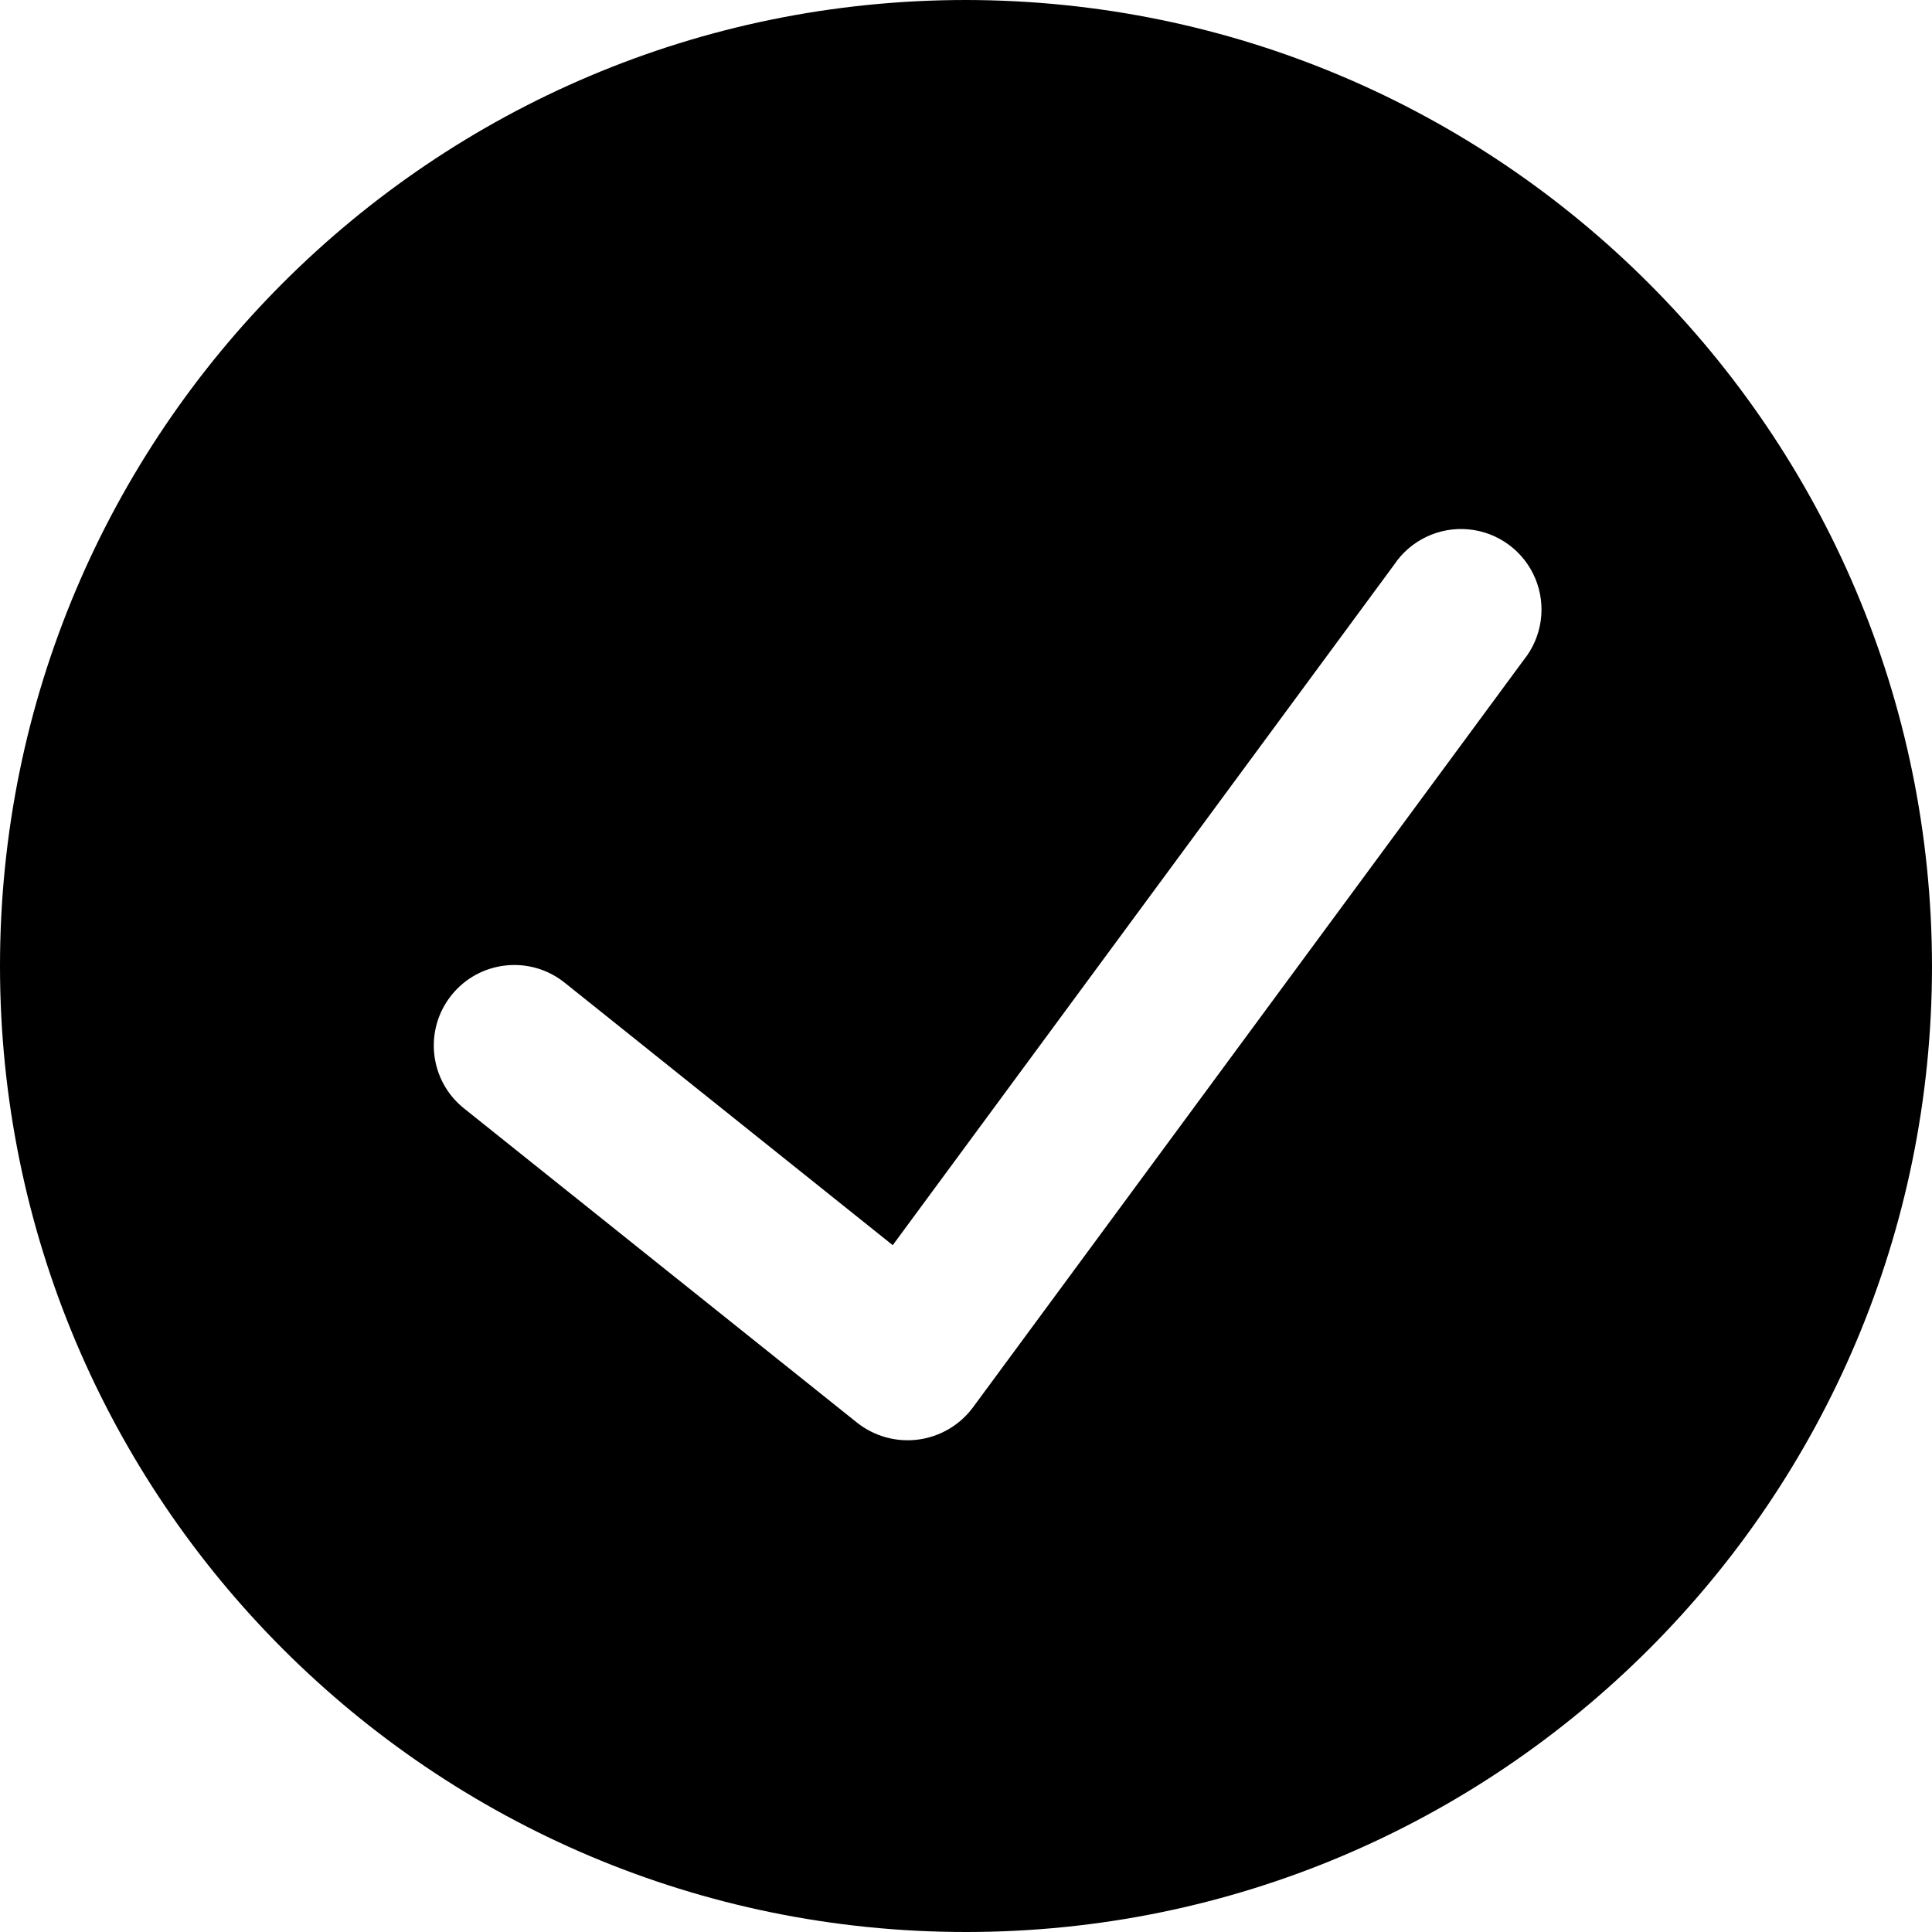
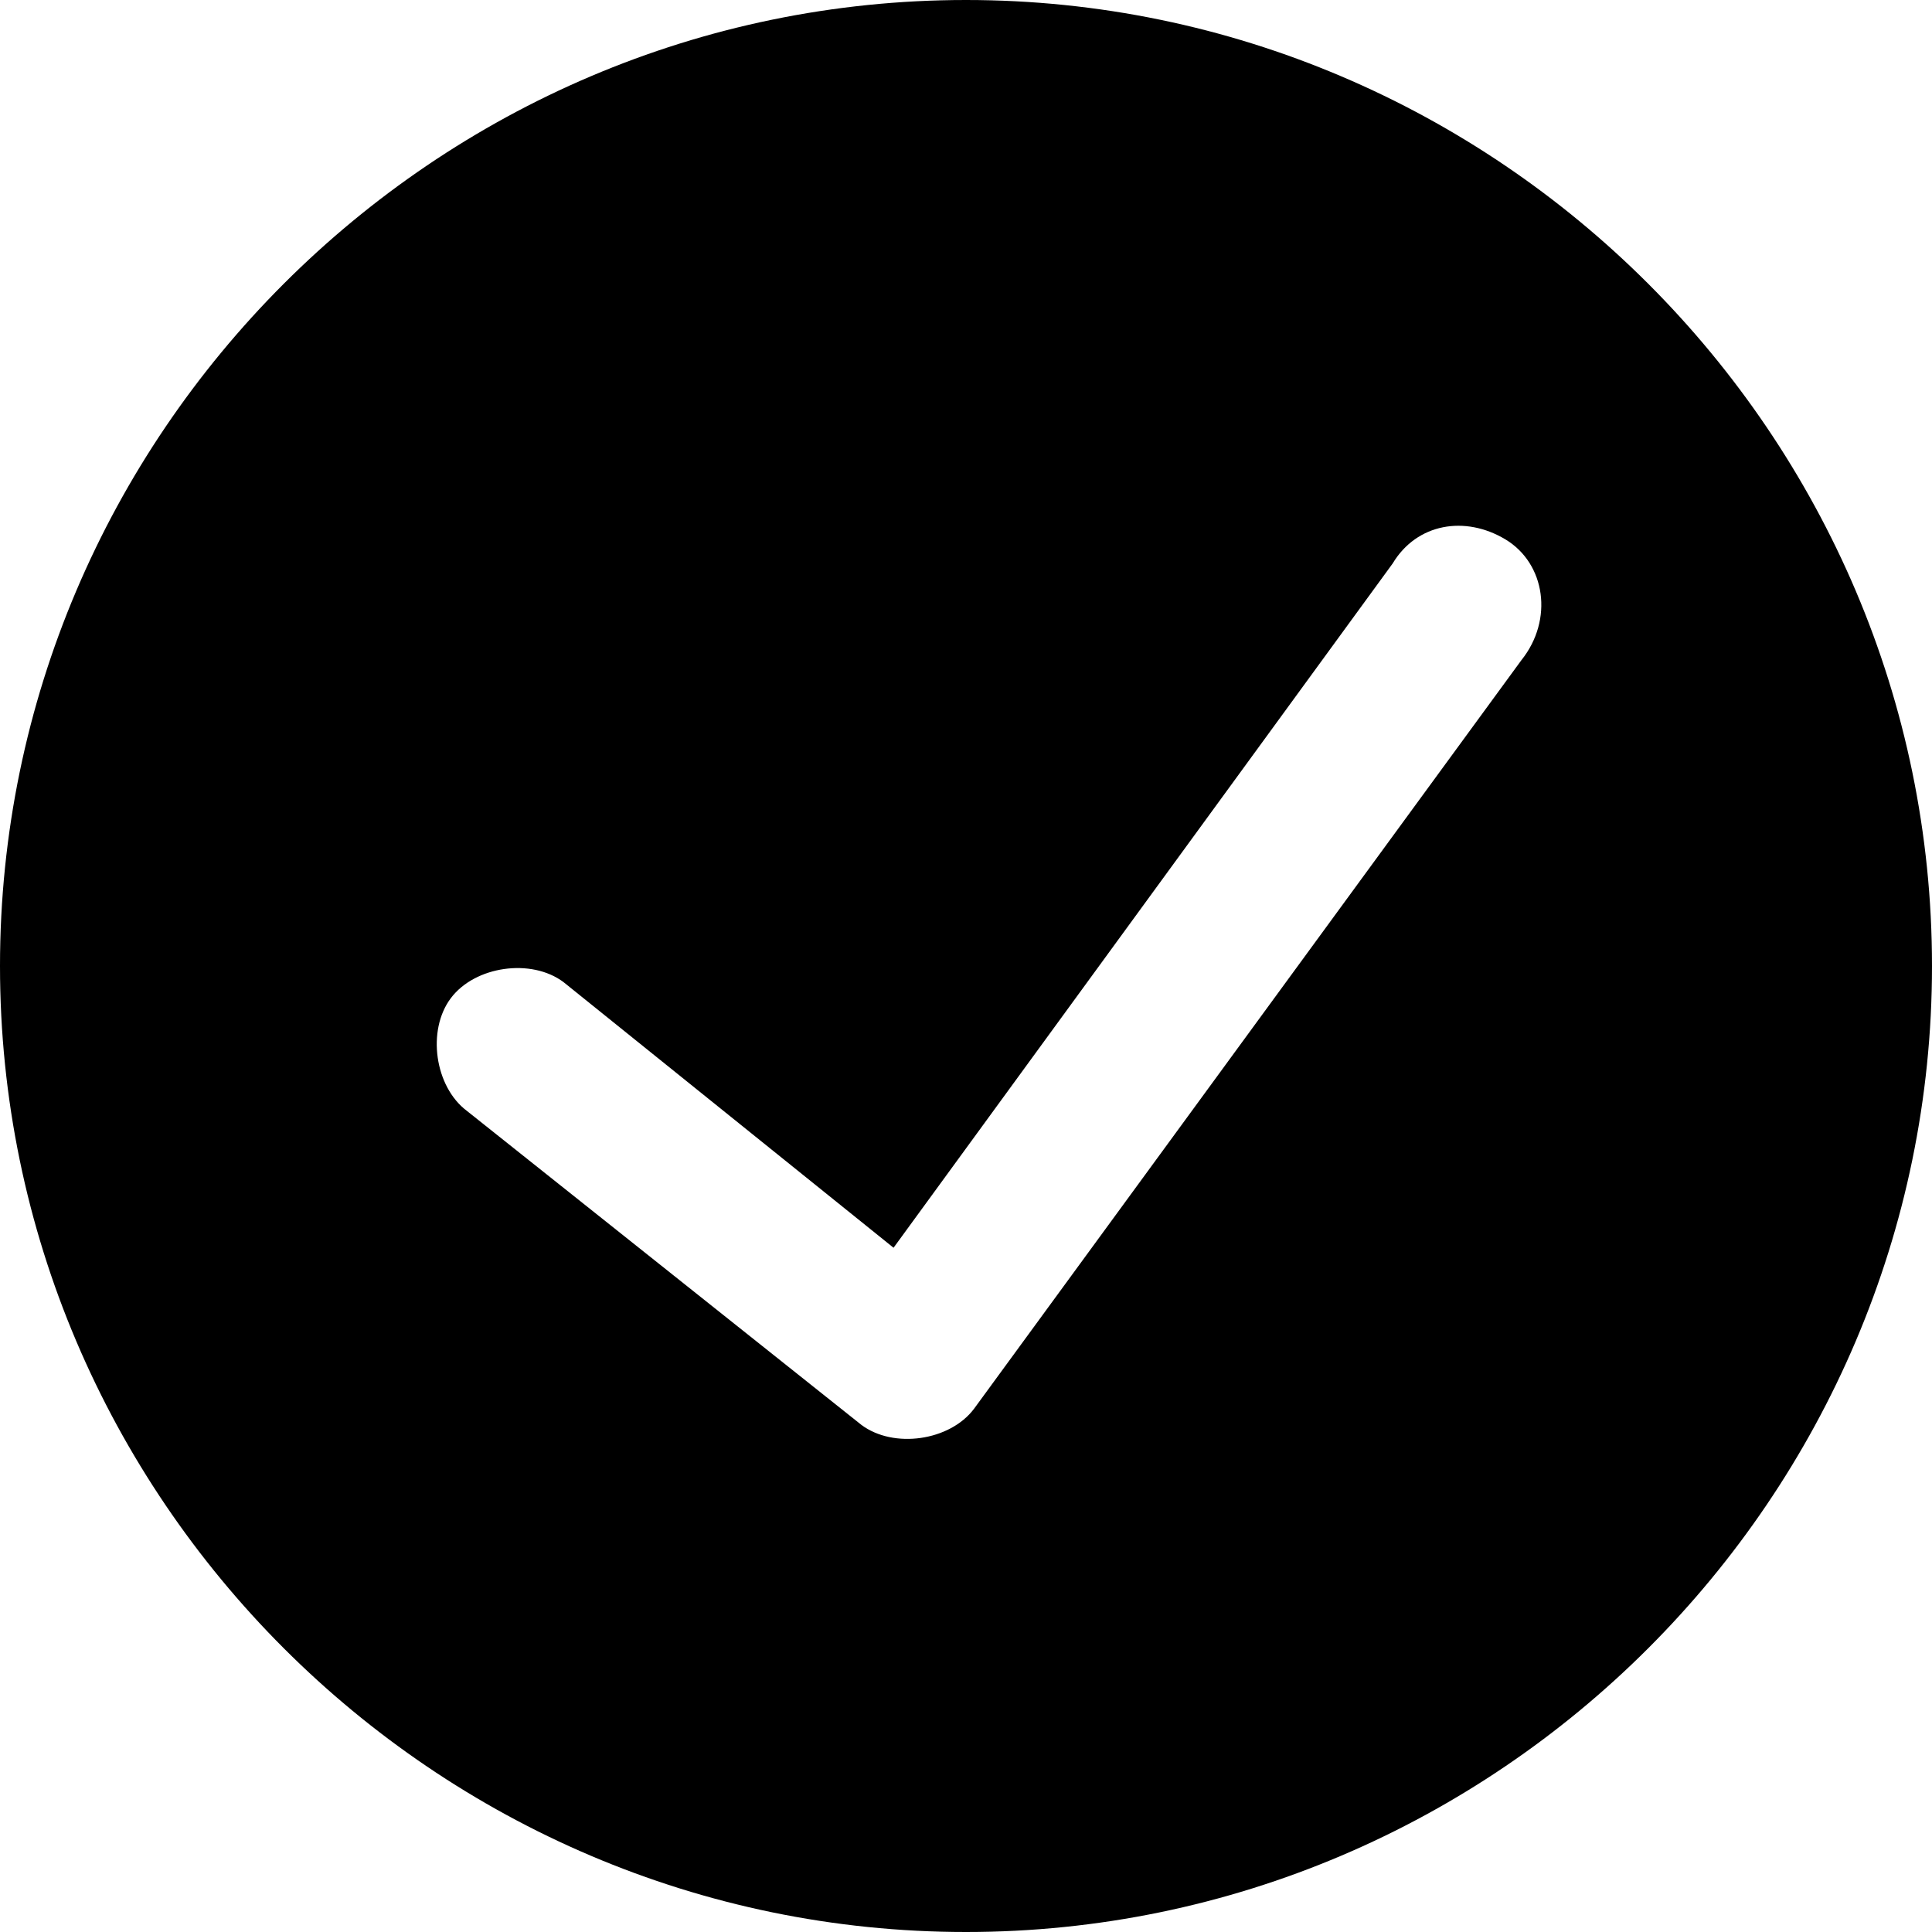
- <svg xmlns="http://www.w3.org/2000/svg" version="1.1" viewBox="0 0 140 140" width="140" height="140">
-   <g transform="matrix(5.833333,0,0,5.833333,0,0)">
-     <path d="M12,0A12,12,0,1,0,24,12,12.014,12.014,0,0,0,12,0Zm6.927,8.2-6.845,9.289a1.011,1.011,0,0,1-1.43.188L5.764,13.769a1,1,0,1,1,1.25-1.562l4.076,3.261,6.227-8.451A1,1,0,1,1,18.927,8.2Z" fill="#000000" stroke="none" stroke-linecap="round" stroke-linejoin="round" stroke-width="0" />
-   </g>
+ <svg xmlns="http://www.w3.org/2000/svg" version="1.1" x="0px" y="0px" viewBox="0 0 24 24">
+   <path fill="#000000" d="M12,0C5.4,0,0,5.4,0,12s5.4,12,12,12s12-5.4,12-12C24,5.4,18.6,0,12,0z M18.9,8.2l-6.8,9.3c-0.3,0.4-1,0.5-1.4,0.2 c0,0,0,0,0,0l-4.9-3.9c-0.4-0.3-0.5-1-0.2-1.4s1-0.5,1.4-0.2l4.1,3.3L17.3,7c0.3-0.5,0.9-0.6,1.4-0.3C19.2,7,19.3,7.7,18.9,8.2 C19,8.2,18.9,8.2,18.9,8.2z" />
+   <path fill="transparent" class="inner" d="M18.9,8.2l-6.8,9.3c-0.3,0.4-1,0.5-1.4,0.2c0,0,0,0,0,0l-4.9-3.9c-0.4-0.3-0.5-1-0.2-1.4s1-0.5,1.4-0.2l4.1,3.3L17.3,7 c0.3-0.5,0.9-0.6,1.4-0.3C19.2,7,19.3,7.7,18.9,8.2C19,8.2,18.9,8.2,18.9,8.2z" />
</svg>
